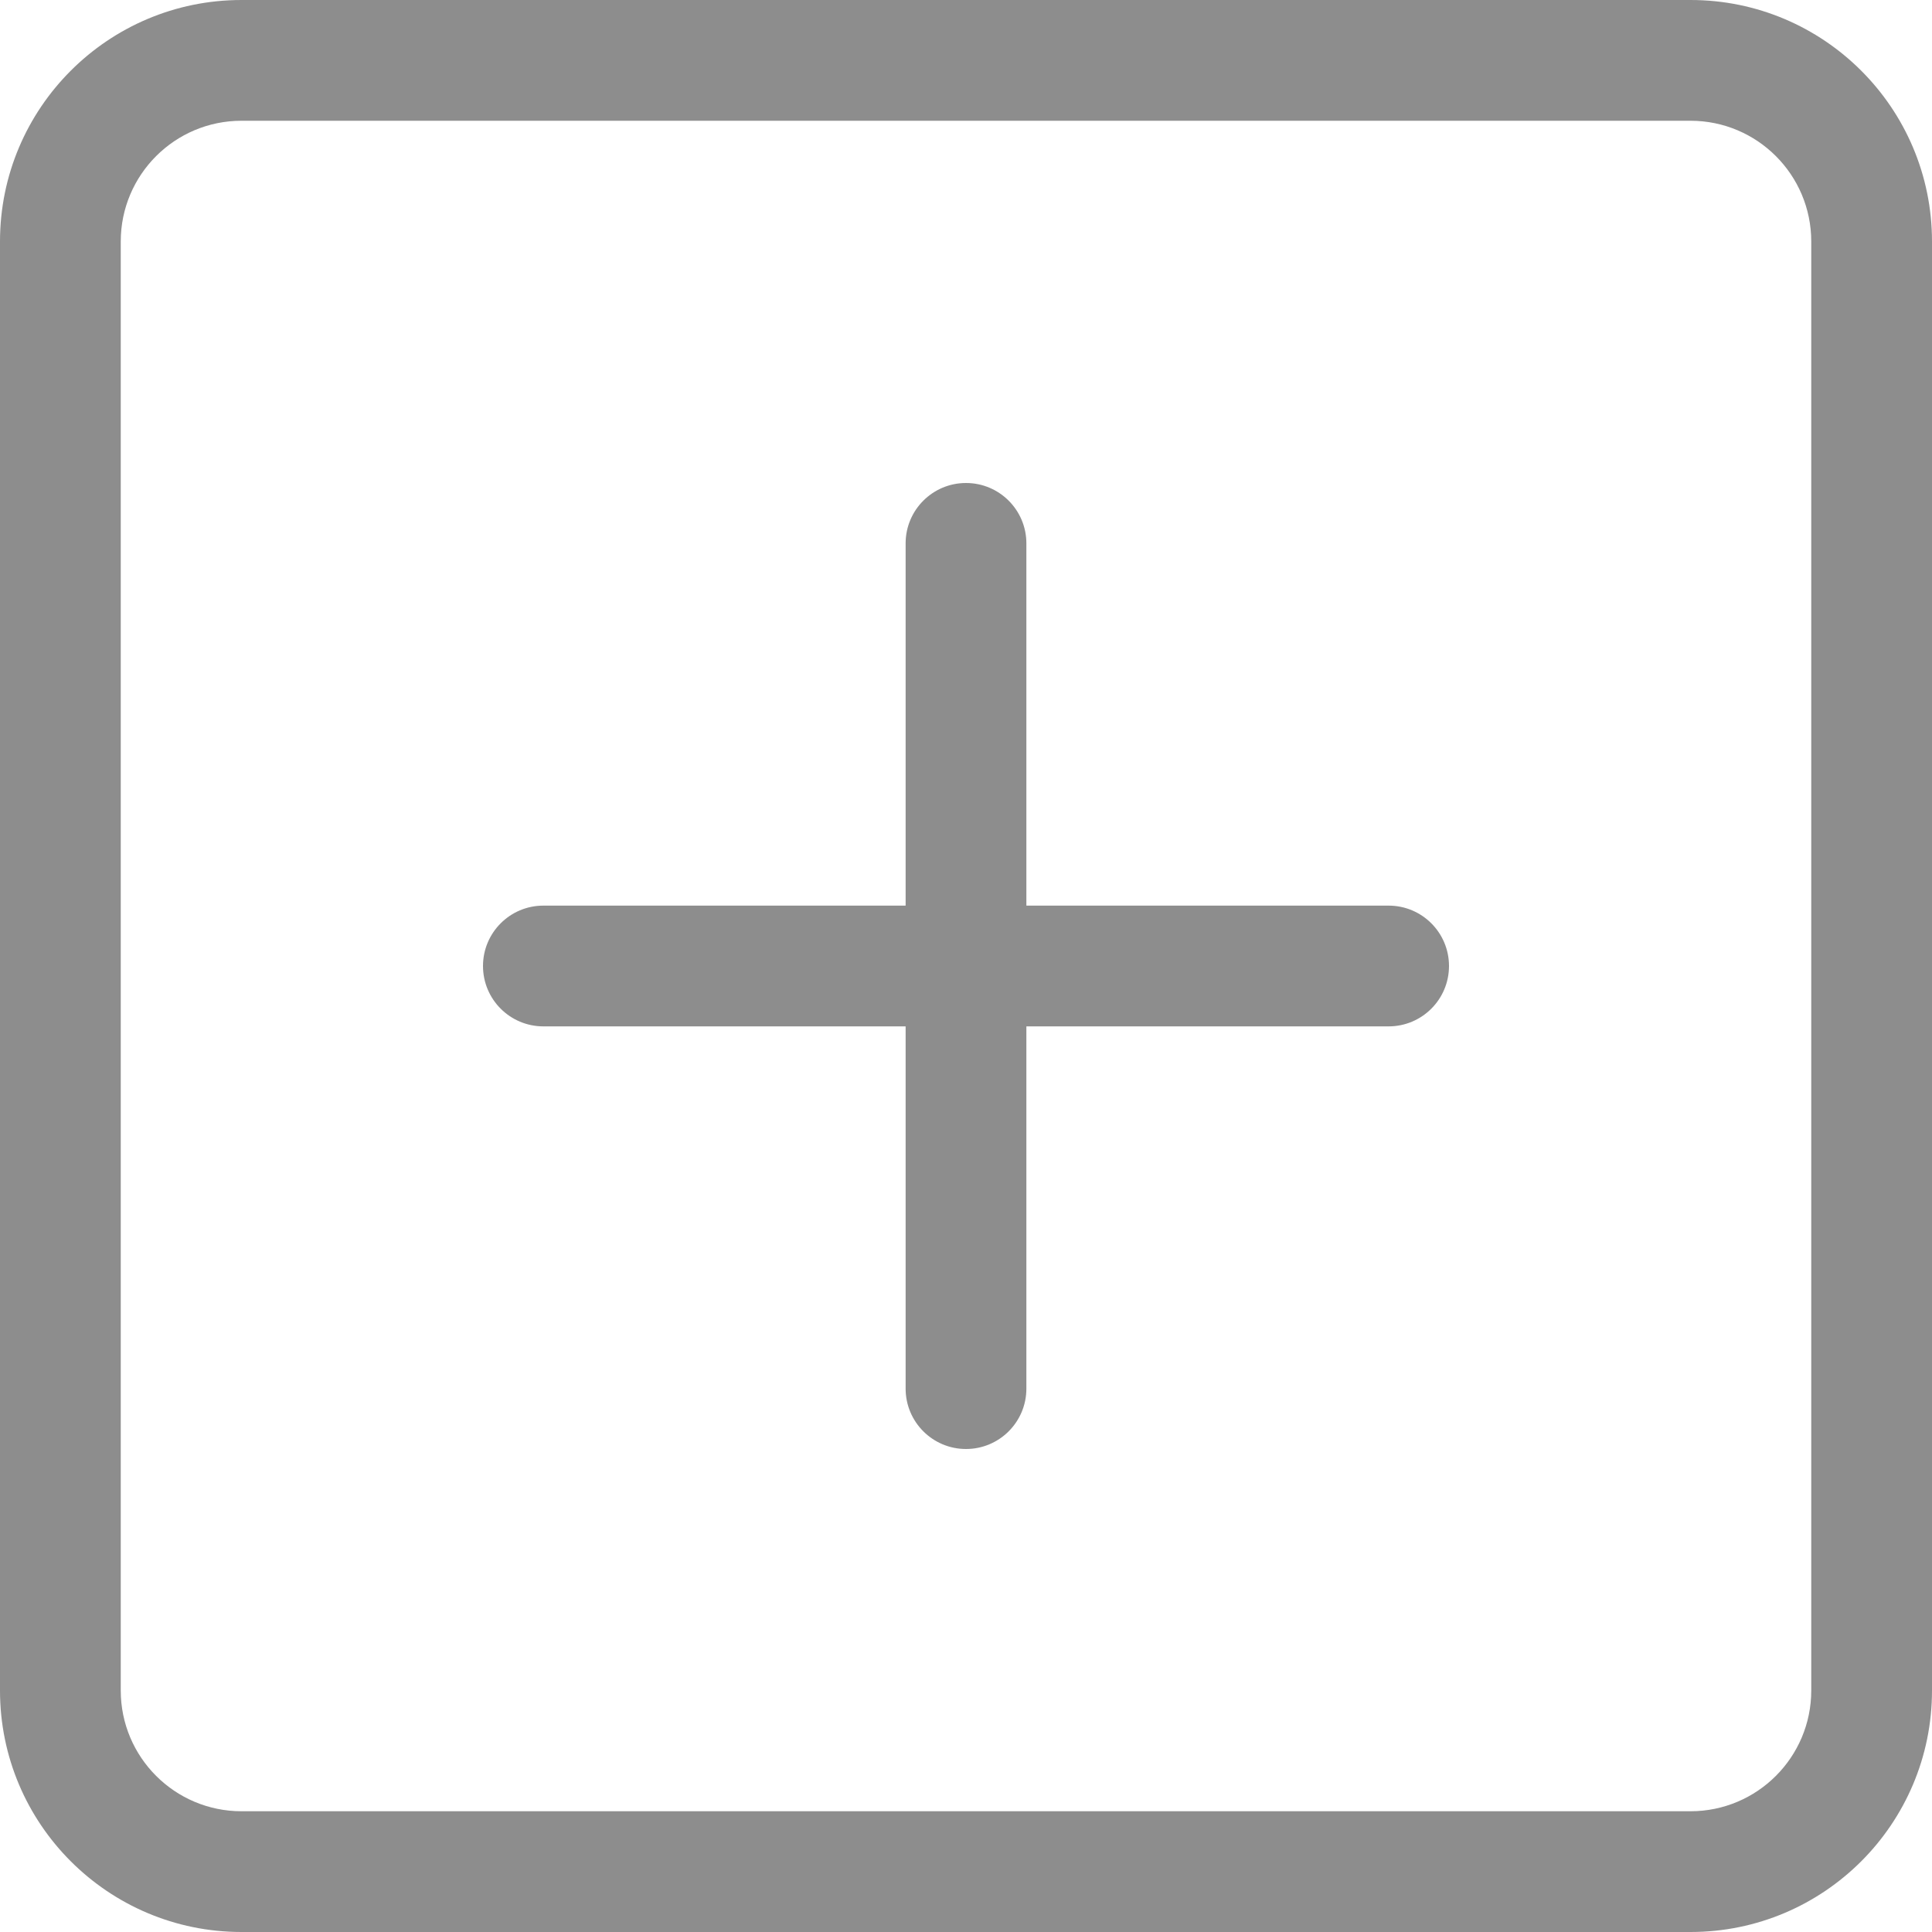
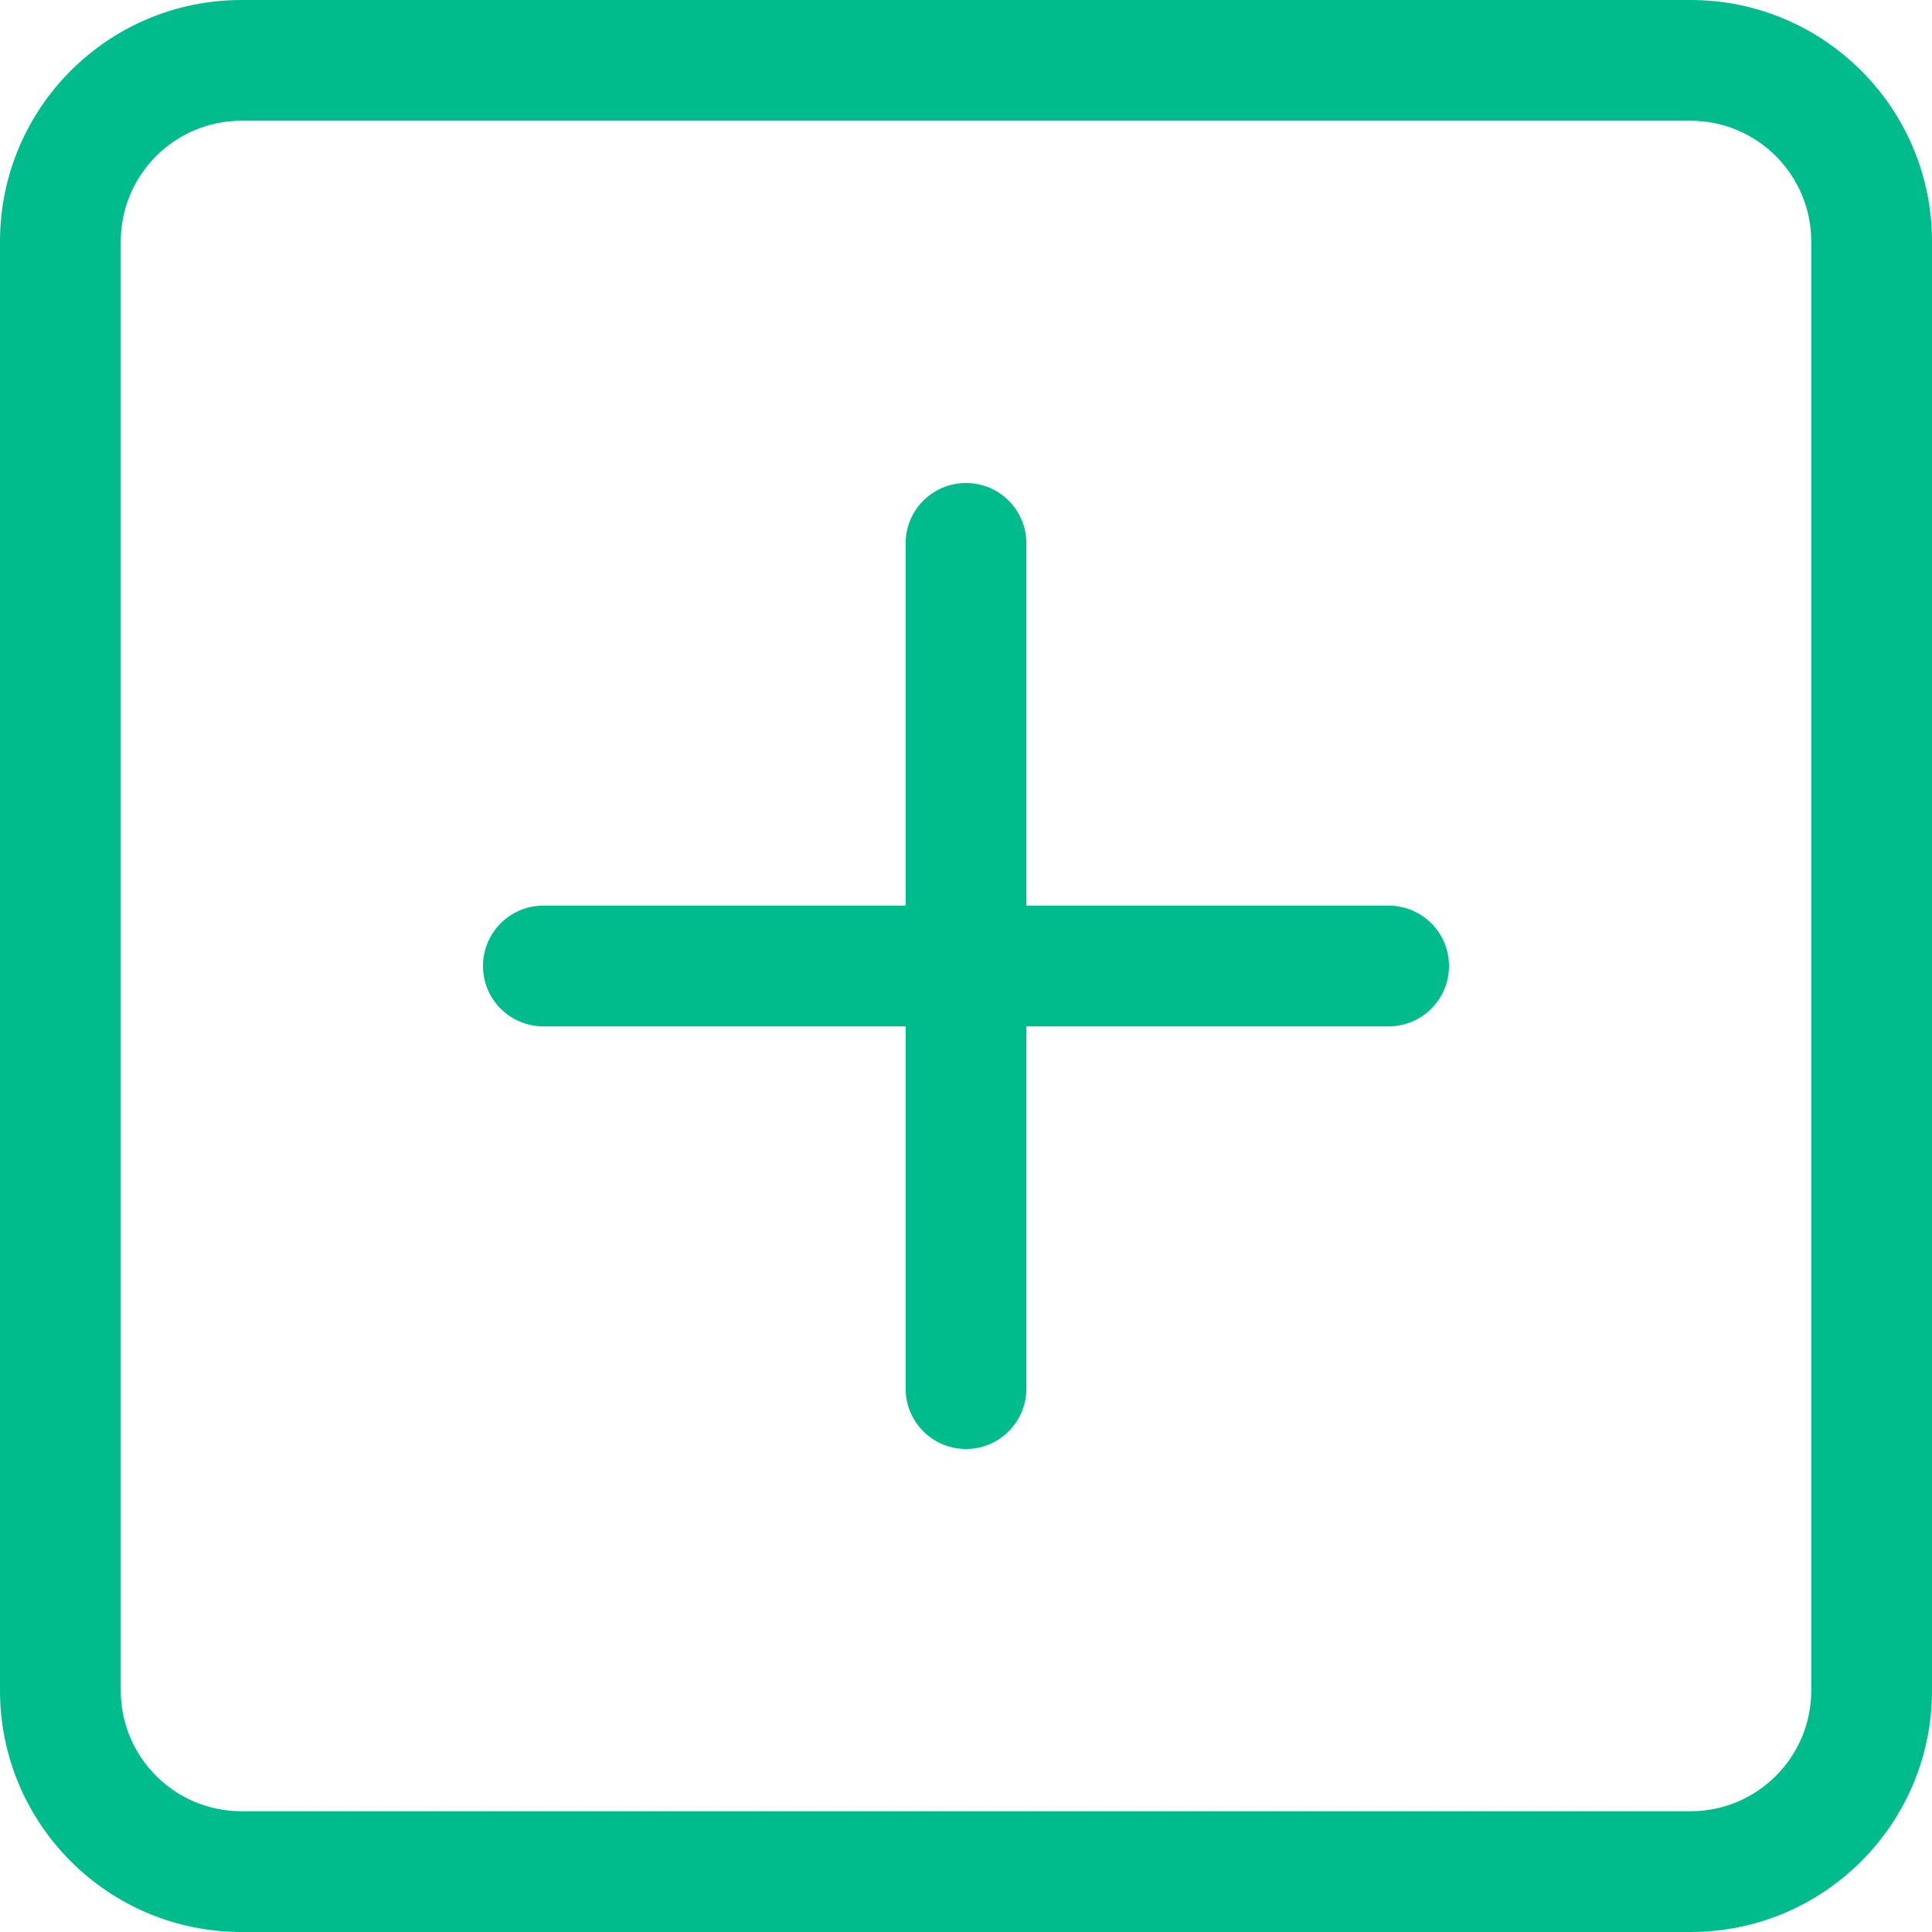
- <svg xmlns="http://www.w3.org/2000/svg" width="16" height="16" fill="#8d8d8d" viewBox="0 0 16 16">
+ <svg xmlns="http://www.w3.org/2000/svg" width="16" height="16" fill="#00bc8c" viewBox="0 0 16 16">
  <path d="M14 1a1 1 0 0 1 1 1v12a1 1 0 0 1-1 1H2a1 1 0 0 1-1-1V2a1 1 0 0 1 1-1h12zM2 0a2 2 0 0 0-2 2v12a2 2 0 0 0 2 2h12a2 2 0 0 0 2-2V2a2 2 0 0 0-2-2H2z" />
  <path d="M8 4a.5.5 0 0 1 .5.5v3h3a.5.5 0 0 1 0 1h-3v3a.5.5 0 0 1-1 0v-3h-3a.5.5 0 0 1 0-1h3v-3A.5.5 0 0 1 8 4z" />
</svg>
